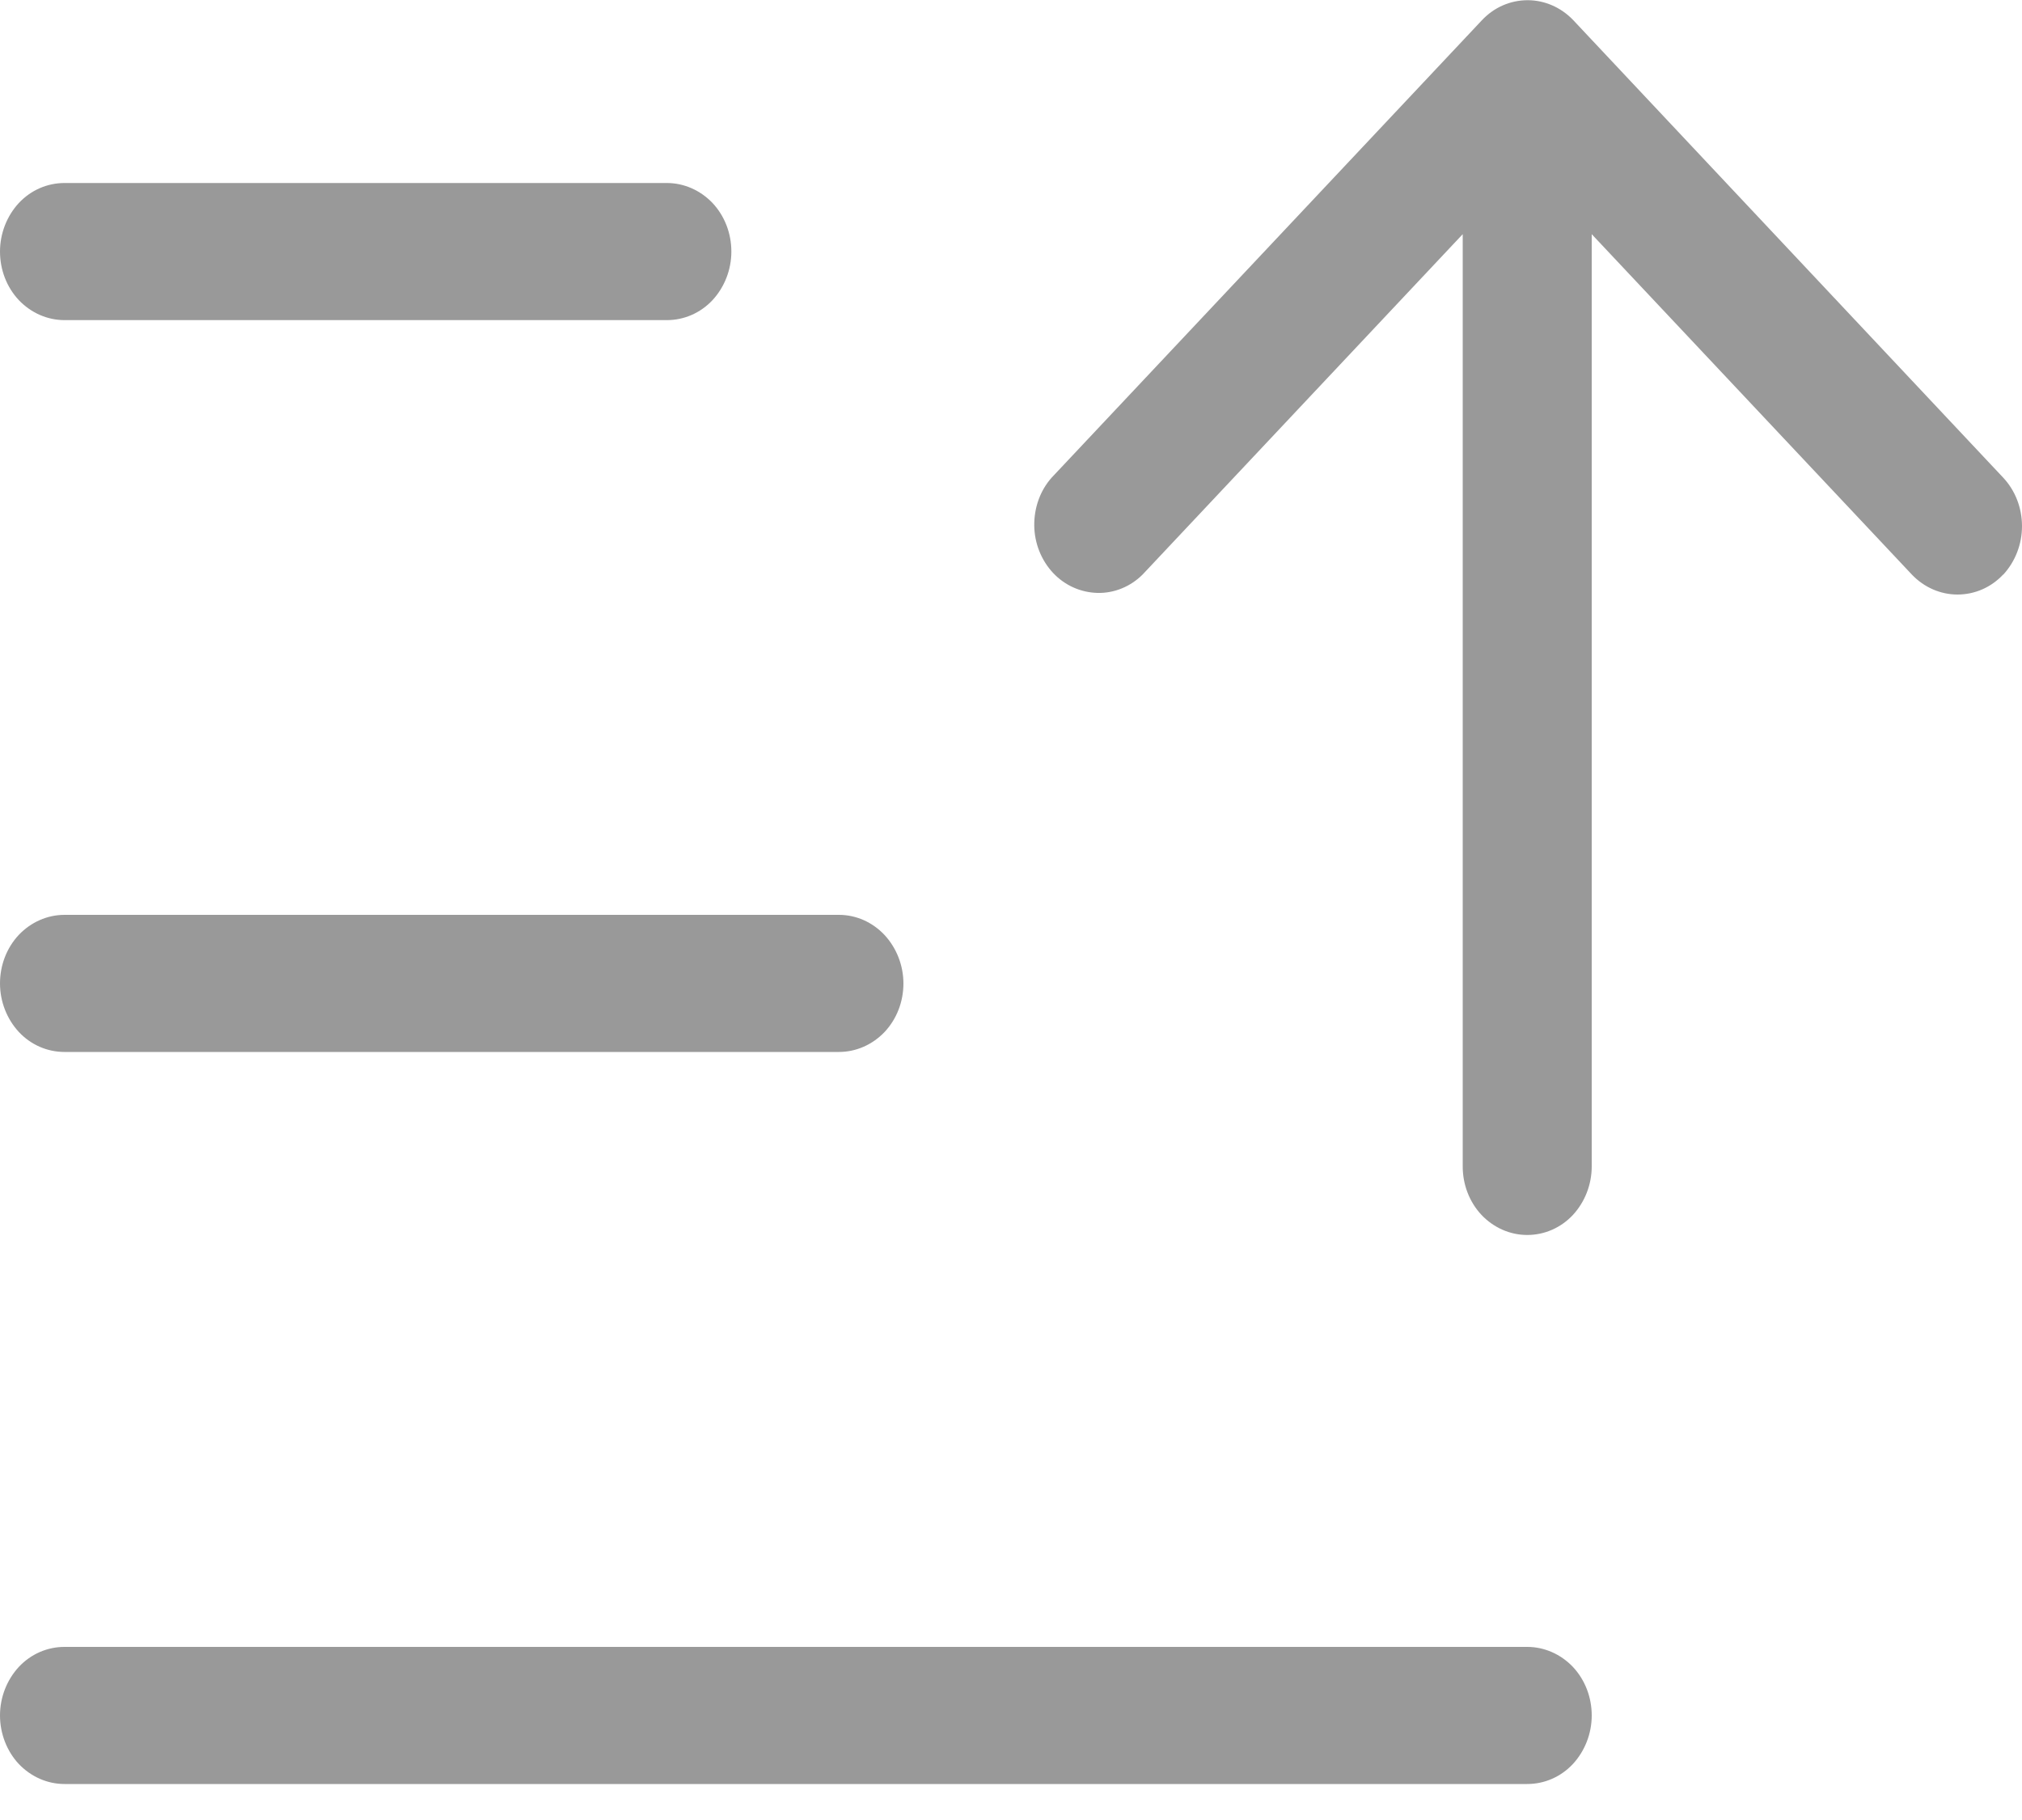
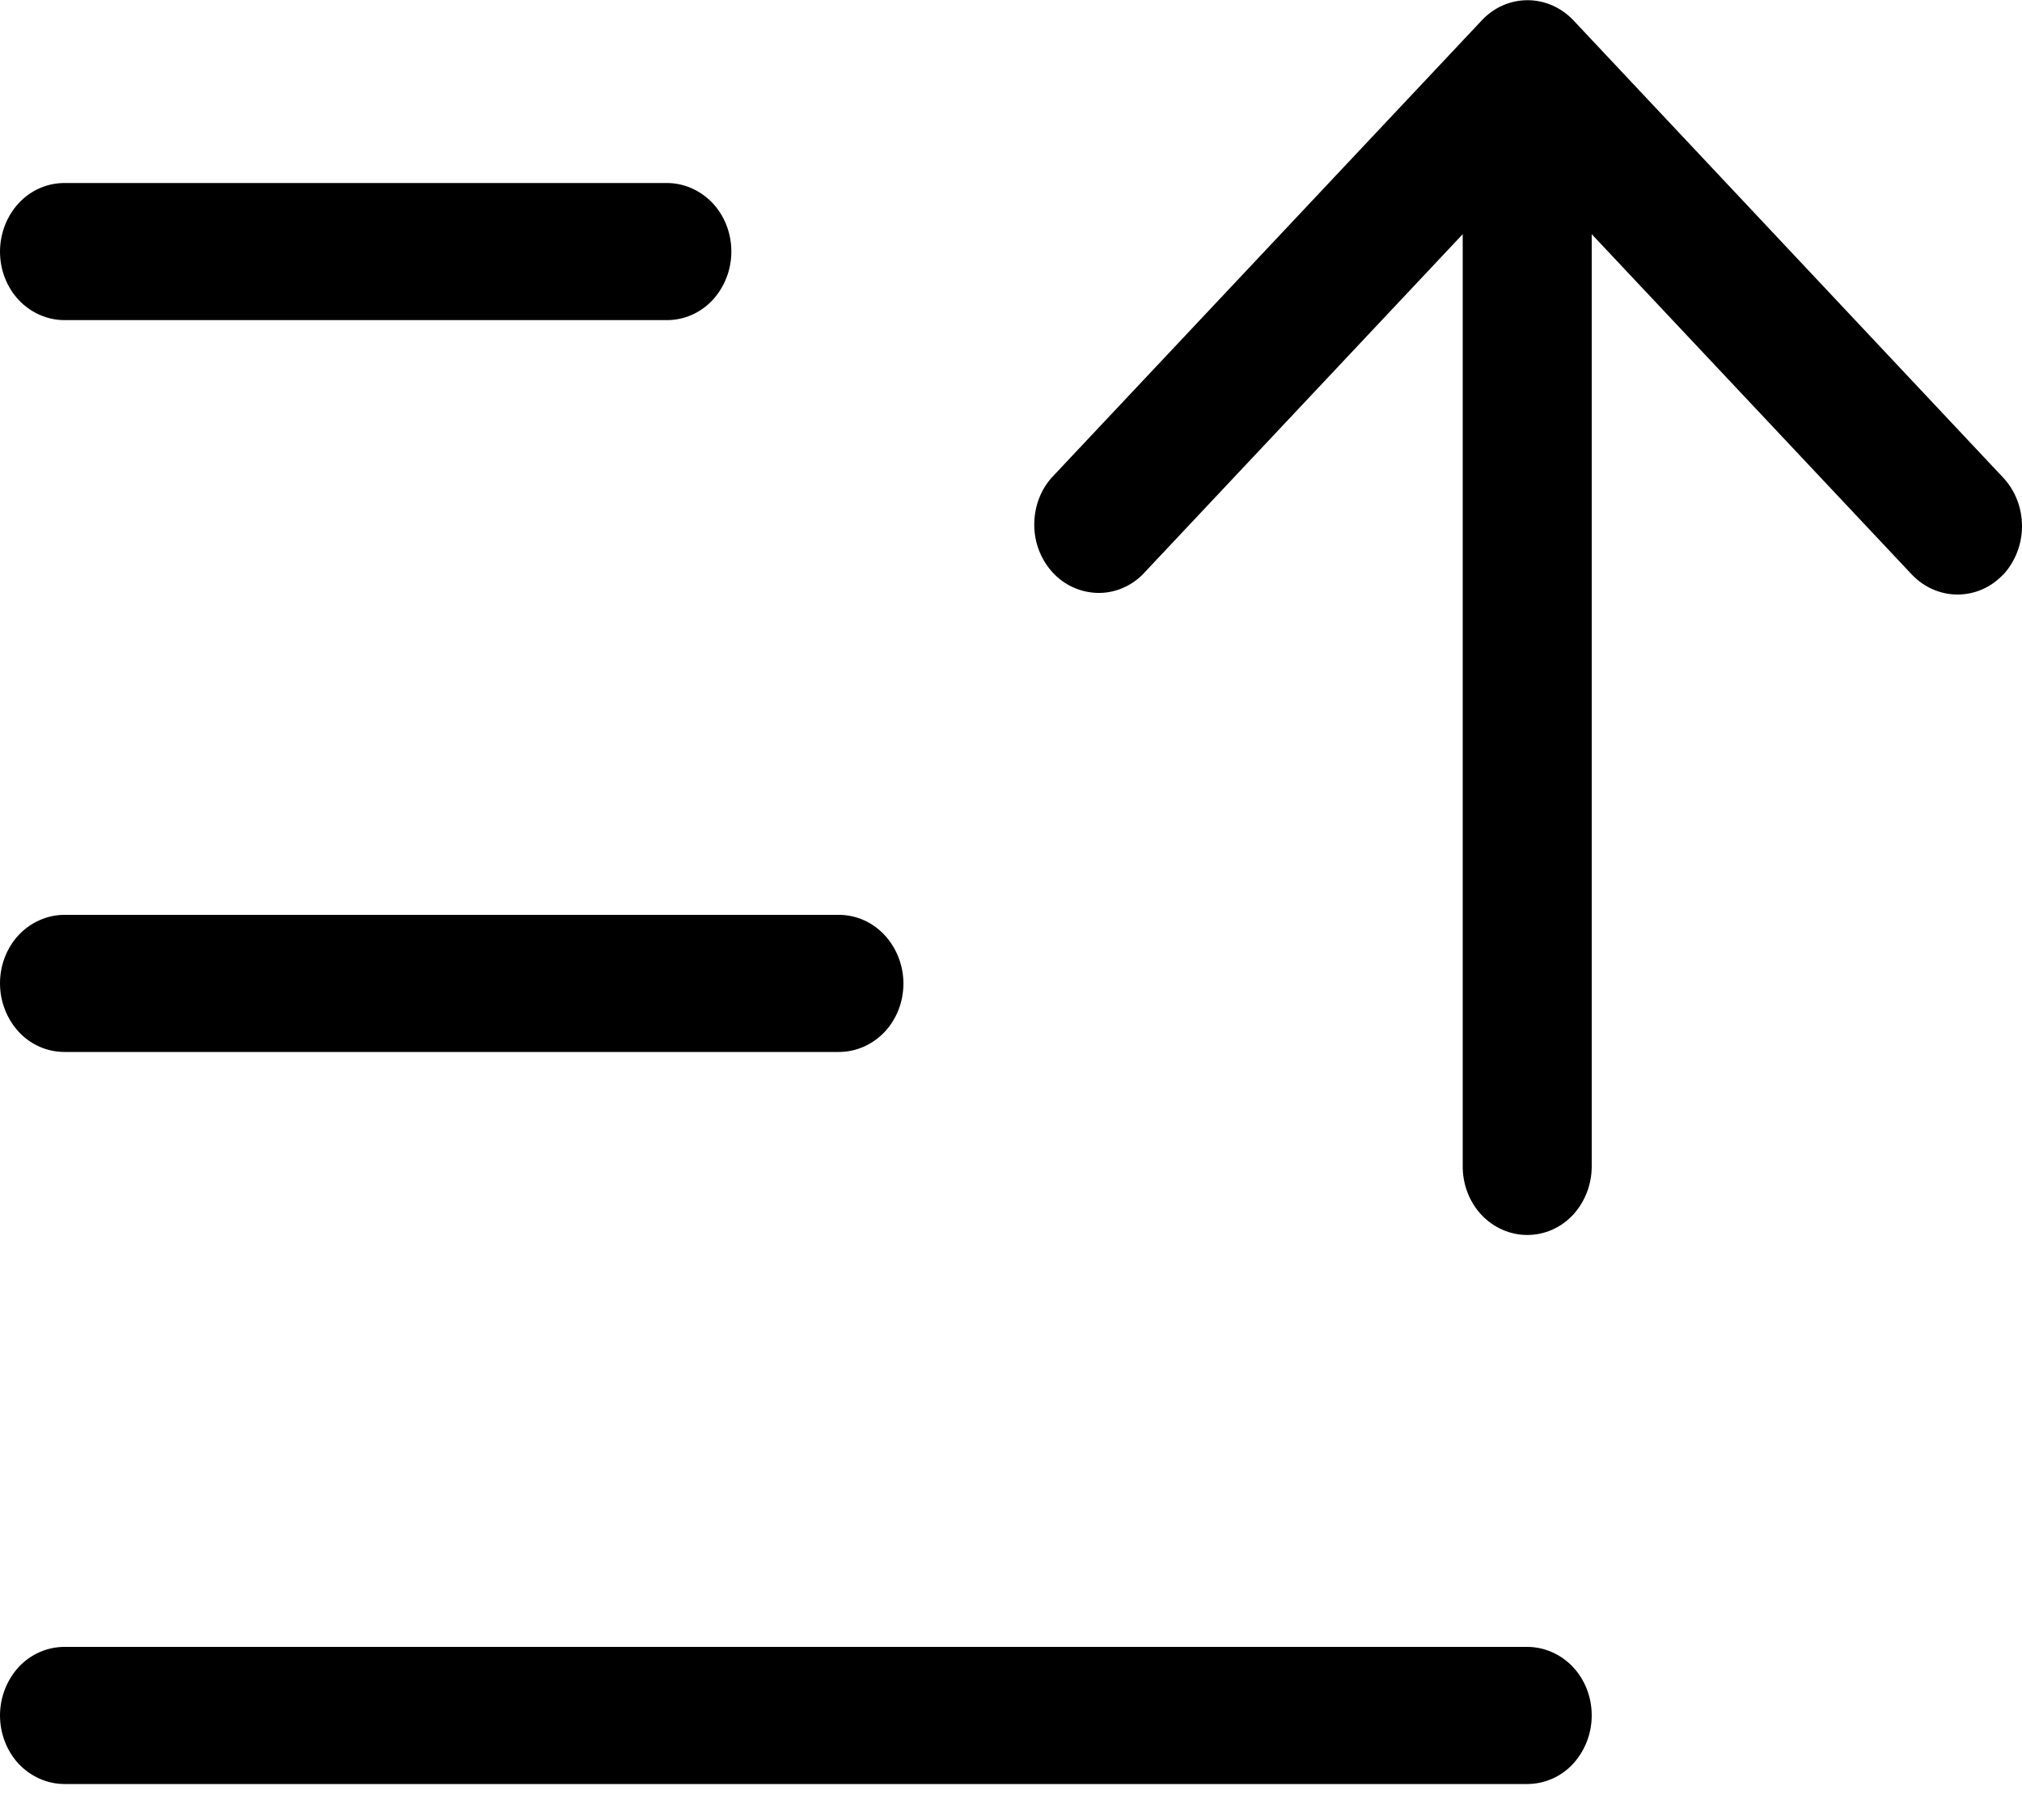
<svg xmlns="http://www.w3.org/2000/svg" width="10" height="9" viewBox="0 0 10 9" fill="none">
-   <path id="path2" fill="currentColor" d="m 4.468,4.864 c 0,-0.09 -0.034,-0.176 -0.093,-0.24 C 4.315,4.56 4.234,4.524 4.149,4.524 H 0.319 c -0.085,0 -0.166,0.036 -0.226,0.099 -0.06,0.064 -0.093,0.15 -0.093,0.24 0,0.09 0.034,0.176 0.093,0.24 0.06,0.064 0.141,0.099 0.226,0.099 H 4.149 c 0.085,0 0.166,-0.036 0.226,-0.099 0.06,-0.064 0.093,-0.15 0.093,-0.24 z M 0.319,8.144 H 7.553 c 0.085,0 0.166,0.036 0.226,0.099 0.06,0.064 0.093,0.15 0.093,0.24 0,0.09 -0.034,0.176 -0.093,0.24 -0.06,0.064 -0.141,0.099 -0.226,0.099 H 0.319 c -0.085,0 -0.166,-0.036 -0.226,-0.099 C 0.034,8.66 -1.5e-7,8.573 -1.5e-7,8.483 c 0,-0.09 0.034,-0.176 0.093,-0.24 0.06,-0.064 0.141,-0.099 0.226,-0.099 z M 3.298,1.583 H 0.319 c -0.085,0 -0.166,-0.036 -0.226,-0.099 -0.06,-0.064 -0.093,-0.15 -0.093,-0.24 0,-0.09 0.034,-0.176 0.093,-0.24 0.06,-0.064 0.141,-0.099 0.226,-0.099 H 3.298 c 0.085,0 0.166,0.036 0.226,0.099 0.06,0.064 0.093,0.15 0.093,0.24 0,0.09 -0.034,0.176 -0.093,0.24 -0.06,0.064 -0.141,0.099 -0.226,0.099 z m 6.609,1.258 c -0.06,0.064 -0.141,0.099 -0.226,0.099 -0.085,0 -0.166,-0.036 -0.226,-0.099 l -1.583,-1.683 v 4.61 c 0,0.09 -0.034,0.176 -0.093,0.24 -0.06,0.064 -0.141,0.099 -0.226,0.099 -0.085,0 -0.166,-0.036 -0.226,-0.099 -0.06,-0.064 -0.093,-0.15 -0.093,-0.24 v -4.61 l -1.583,1.683 c -0.06,0.06 -0.141,0.093 -0.223,0.091 -0.083,-0.002 -0.162,-0.037 -0.22,-0.099 -0.058,-0.062 -0.092,-0.146 -0.093,-0.234 -0.001,-0.088 0.029,-0.173 0.086,-0.237 l 2.128,-2.262 c 0.06,-0.064 0.141,-0.099 0.226,-0.099 0.085,0 0.166,0.036 0.226,0.099 L 9.907,2.362 c 0.06,0.064 0.093,0.15 0.093,0.24 0,0.09 -0.034,0.176 -0.093,0.24 z" opacity="0.4" />
+   <path id="path2" fill="currentColor" d="m 4.468,4.864 c 0,-0.09 -0.034,-0.176 -0.093,-0.24 C 4.315,4.56 4.234,4.524 4.149,4.524 H 0.319 c -0.085,0 -0.166,0.036 -0.226,0.099 -0.06,0.064 -0.093,0.15 -0.093,0.24 0,0.09 0.034,0.176 0.093,0.24 0.06,0.064 0.141,0.099 0.226,0.099 H 4.149 c 0.085,0 0.166,-0.036 0.226,-0.099 0.06,-0.064 0.093,-0.15 0.093,-0.24 z M 0.319,8.144 H 7.553 c 0.085,0 0.166,0.036 0.226,0.099 0.06,0.064 0.093,0.15 0.093,0.24 0,0.09 -0.034,0.176 -0.093,0.24 -0.06,0.064 -0.141,0.099 -0.226,0.099 H 0.319 c -0.085,0 -0.166,-0.036 -0.226,-0.099 C 0.034,8.66 -1.5e-7,8.573 -1.5e-7,8.483 c 0,-0.09 0.034,-0.176 0.093,-0.24 0.06,-0.064 0.141,-0.099 0.226,-0.099 z M 3.298,1.583 H 0.319 c -0.085,0 -0.166,-0.036 -0.226,-0.099 -0.06,-0.064 -0.093,-0.15 -0.093,-0.24 0,-0.09 0.034,-0.176 0.093,-0.24 0.06,-0.064 0.141,-0.099 0.226,-0.099 H 3.298 c 0.085,0 0.166,0.036 0.226,0.099 0.06,0.064 0.093,0.15 0.093,0.24 0,0.09 -0.034,0.176 -0.093,0.24 -0.06,0.064 -0.141,0.099 -0.226,0.099 z m 6.609,1.258 c -0.06,0.064 -0.141,0.099 -0.226,0.099 -0.085,0 -0.166,-0.036 -0.226,-0.099 l -1.583,-1.683 v 4.61 c 0,0.09 -0.034,0.176 -0.093,0.24 -0.06,0.064 -0.141,0.099 -0.226,0.099 -0.085,0 -0.166,-0.036 -0.226,-0.099 -0.06,-0.064 -0.093,-0.15 -0.093,-0.24 v -4.61 l -1.583,1.683 c -0.06,0.06 -0.141,0.093 -0.223,0.091 -0.083,-0.002 -0.162,-0.037 -0.22,-0.099 -0.058,-0.062 -0.092,-0.146 -0.093,-0.234 -0.001,-0.088 0.029,-0.173 0.086,-0.237 l 2.128,-2.262 c 0.06,-0.064 0.141,-0.099 0.226,-0.099 0.085,0 0.166,0.036 0.226,0.099 L 9.907,2.362 c 0.06,0.064 0.093,0.15 0.093,0.24 0,0.09 -0.034,0.176 -0.093,0.24 z" />
</svg>
